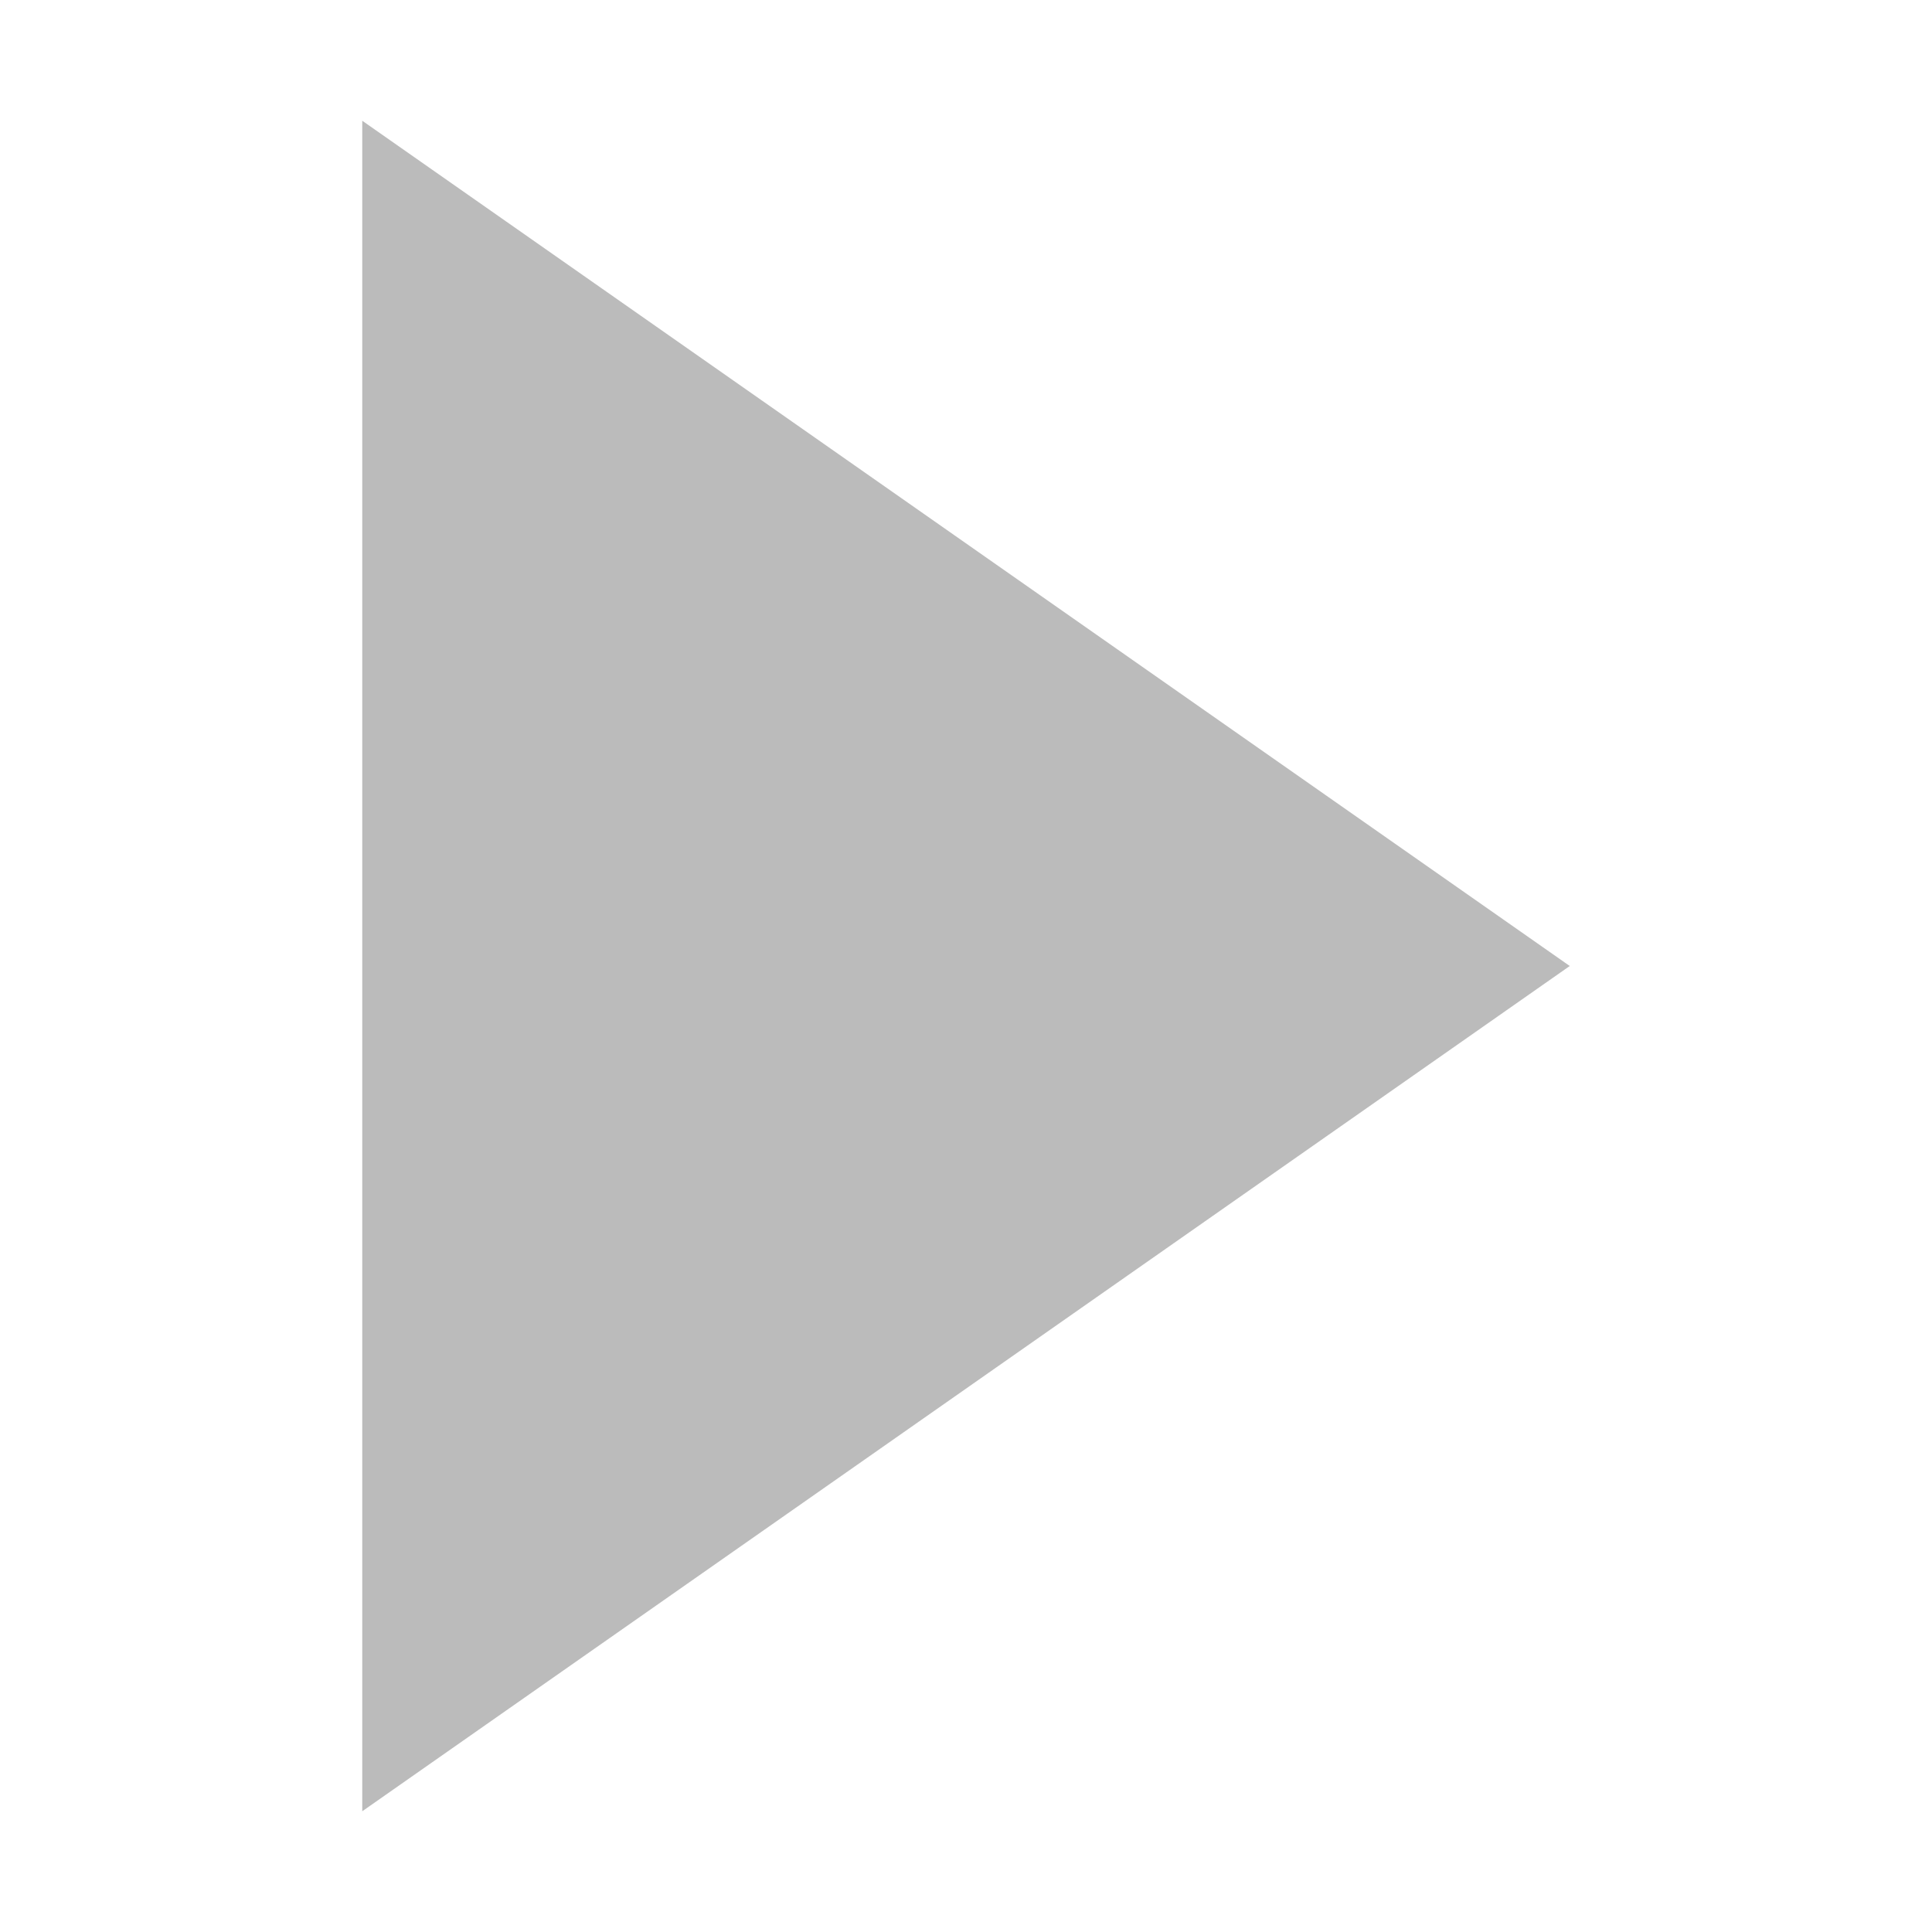
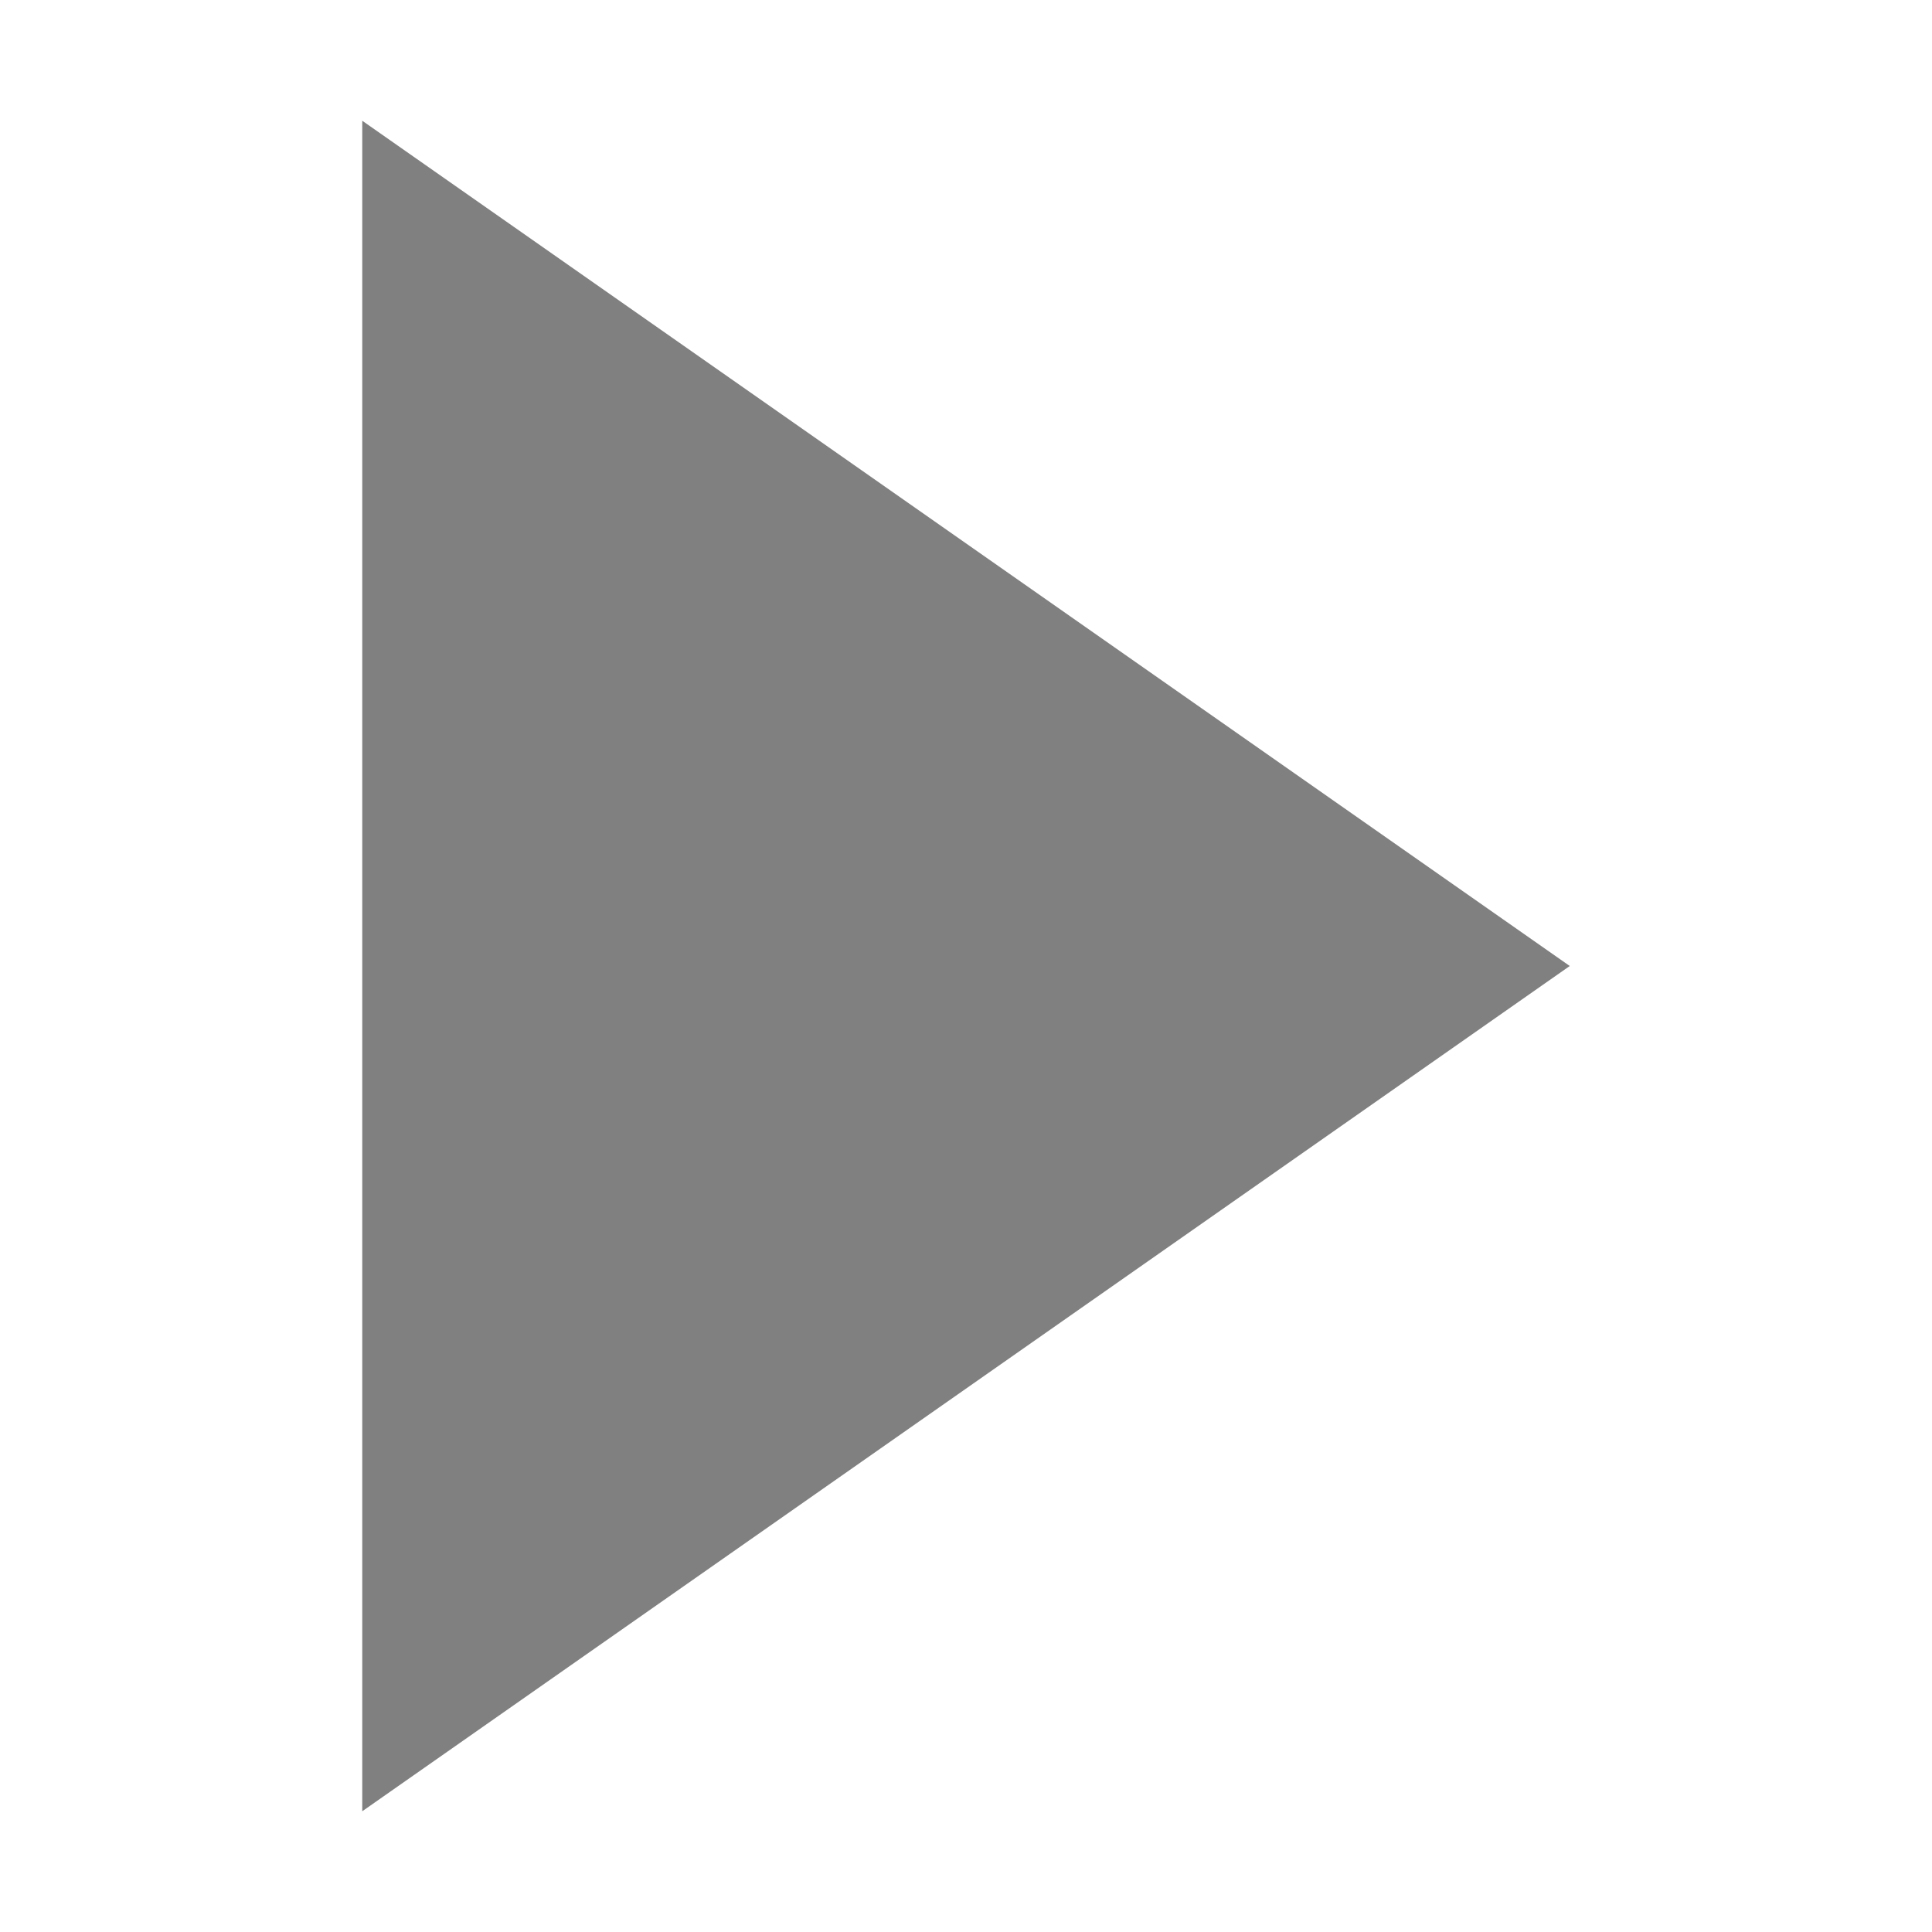
<svg xmlns="http://www.w3.org/2000/svg" width="16" height="16" id="svg2" version="1.1">
  <defs id="defs4" />
  <g id="layer1" transform="translate(0,-1036.362)">
-     <path style="fill:#bbbbbb;fill-opacity:1;stroke:none;display:inline" d="m 3,1051.362 0,-14 10,7 z" id="path18028" />
+     <path style="fill:#808080;fill-opacity:1;stroke:none;display:inline" d="m 3,1051.362 0,-14 10,7 z" id="path18028" />
  </g>
</svg>
